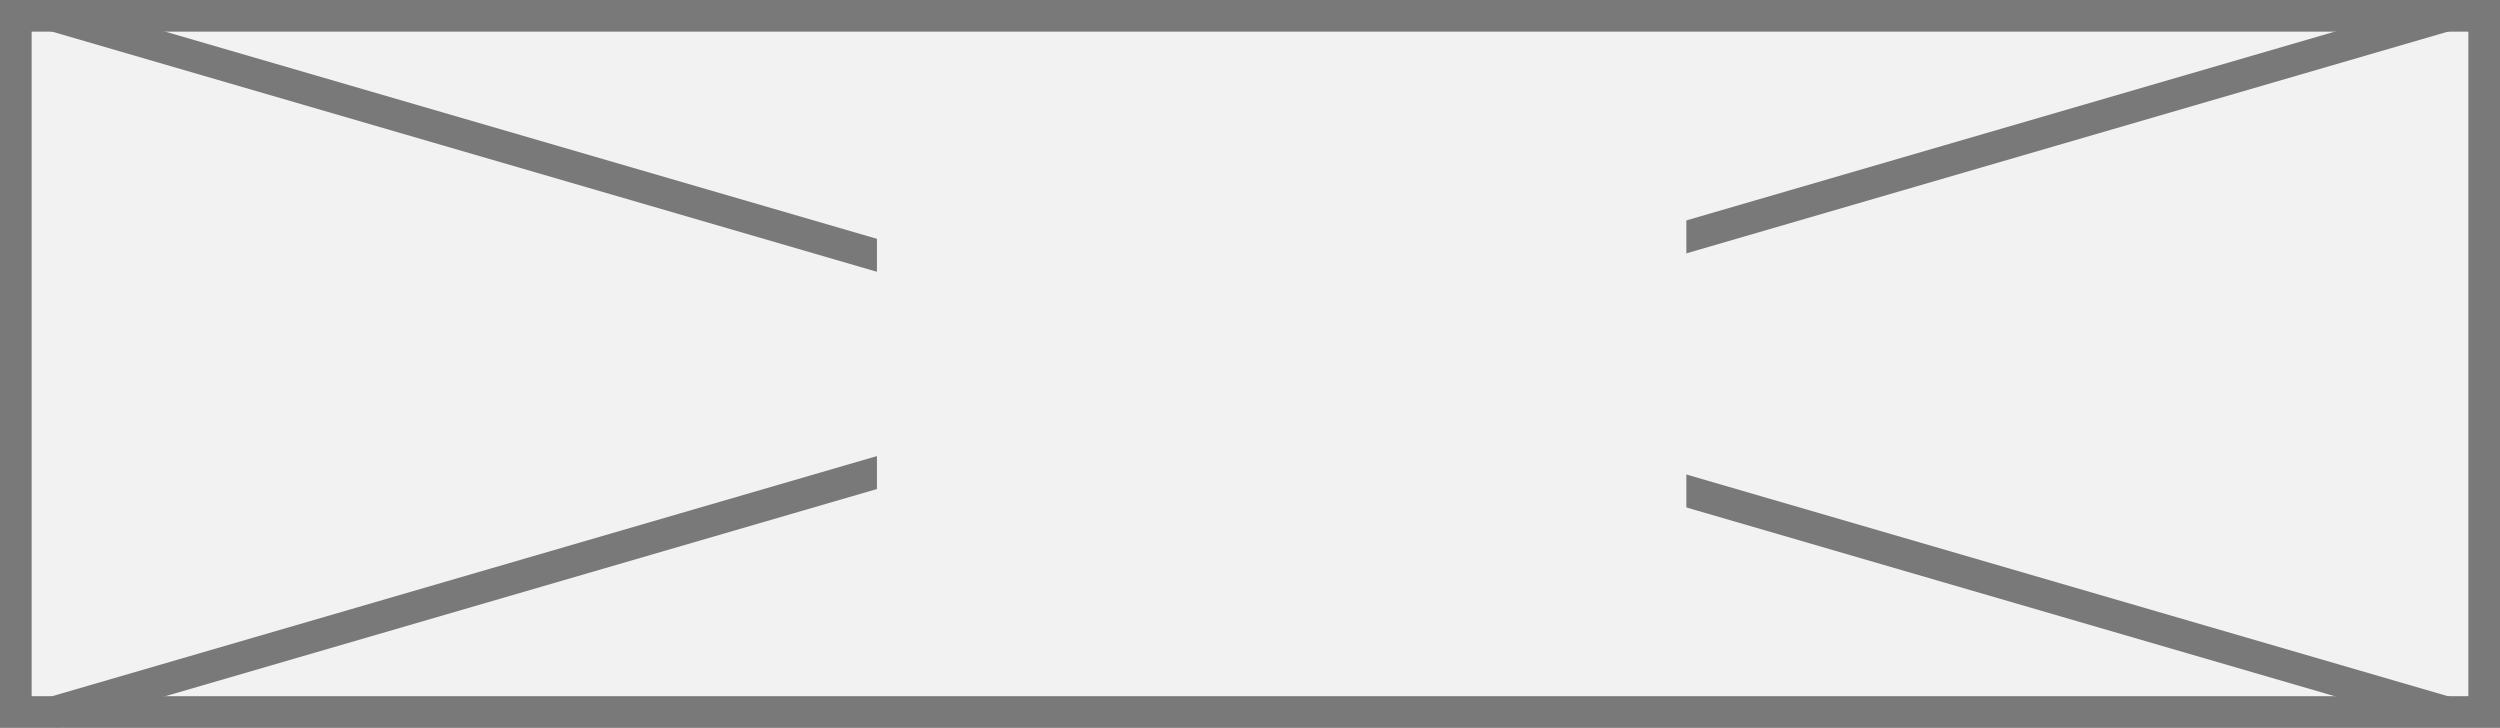
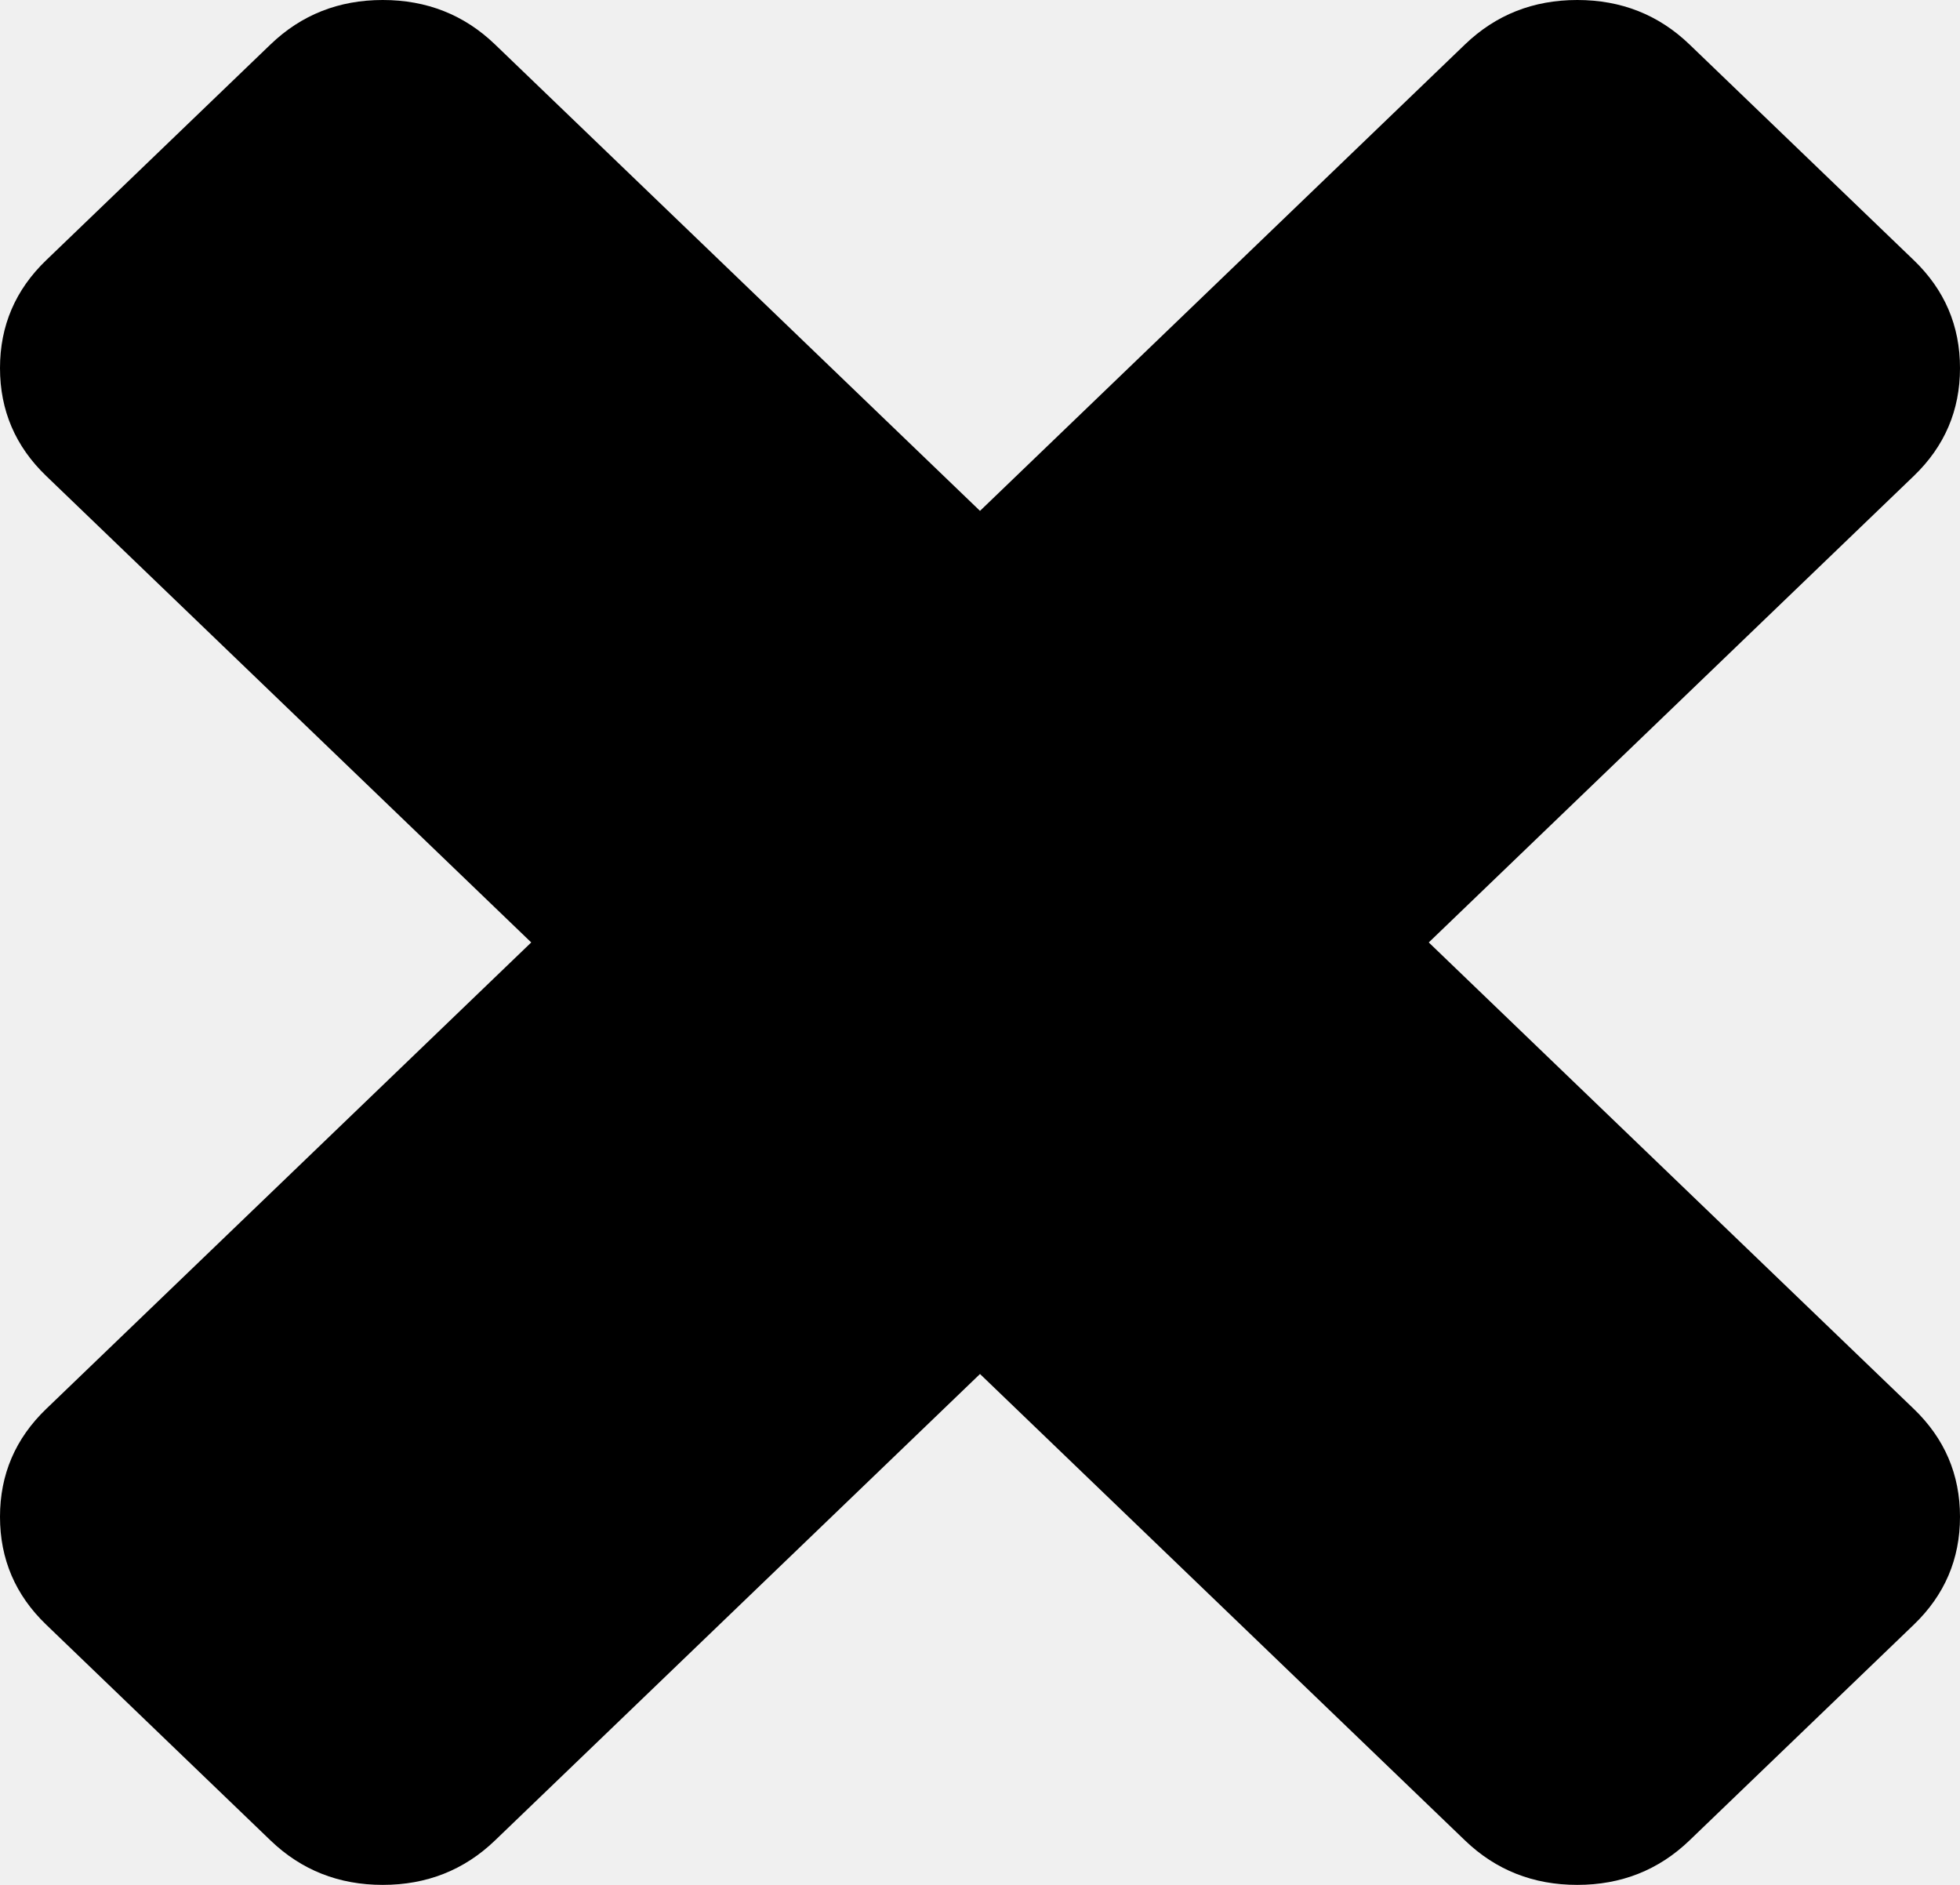
- <svg xmlns="http://www.w3.org/2000/svg" version="1.1" width="79px" height="23px">
-   <defs>
-     <mask fill="white" id="clip34">
-       <path d="M 595.711 187  L 621.289 187  L 621.289 206  L 595.711 206  Z M 568 184  L 647 184  L 647 207  L 568 207  Z " fill-rule="evenodd" />
-     </mask>
-   </defs>
-   <g transform="matrix(1 0 0 1 -568 -184 )">
-     <path d="M 568.5 184.5  L 646.5 184.5  L 646.5 206.5  L 568.5 206.5  L 568.5 184.5  Z " fill-rule="nonzero" fill="#f2f2f2" stroke="none" />
-     <path d="M 568.5 184.5  L 646.5 184.5  L 646.5 206.5  L 568.5 206.5  L 568.5 184.5  Z " stroke-width="1" stroke="#797979" fill="none" />
-     <path d="M 569.649 184.48  L 645.351 206.52  M 645.351 184.48  L 569.649 206.52  " stroke-width="1" stroke="#797979" fill="none" mask="url(#clip34)" />
+ <svg xmlns="http://www.w3.org/2000/svg" version="1.1" width="26px" height="25px">
+   <g transform="matrix(1 0 0 1 -4045 -625 )">
+     <path d="M 25.387 18.687  C 25.796 19.08  26 19.557  26 20.118  C 26 20.679  25.796 21.156  25.387 21.549  L 22.411 24.411  C 22.002 24.804  21.506 25  20.923 25  C 20.339 25  19.843 24.804  19.434 24.411  L 13 18.224  L 6.566 24.411  C 6.157 24.804  5.661 25  5.077 25  C 4.494 25  3.998 24.804  3.589 24.411  L 0.613 21.549  C 0.204 21.156  0 20.679  0 20.118  C 0 19.557  0.204 19.08  0.613 18.687  L 7.047 12.5  L 0.613 6.313  C 0.204 5.92  0 5.443  0 4.882  C 0 4.321  0.204 3.844  0.613 3.451  L 3.589 0.589  C 3.998 0.196  4.494 0  5.077 0  C 5.661 0  6.157 0.196  6.566 0.589  L 13 6.776  L 19.434 0.589  C 19.843 0.196  20.339 0  20.923 0  C 21.506 0  22.002 0.196  22.411 0.589  L 25.387 3.451  C 25.796 3.844  26 4.321  26 4.882  C 26 5.443  25.796 5.92  25.387 6.313  L 18.953 12.5  L 25.387 18.687  Z " fill-rule="nonzero" fill="#000000" stroke="none" transform="matrix(1 0 0 1 4045 625 )" />
  </g>
</svg>
